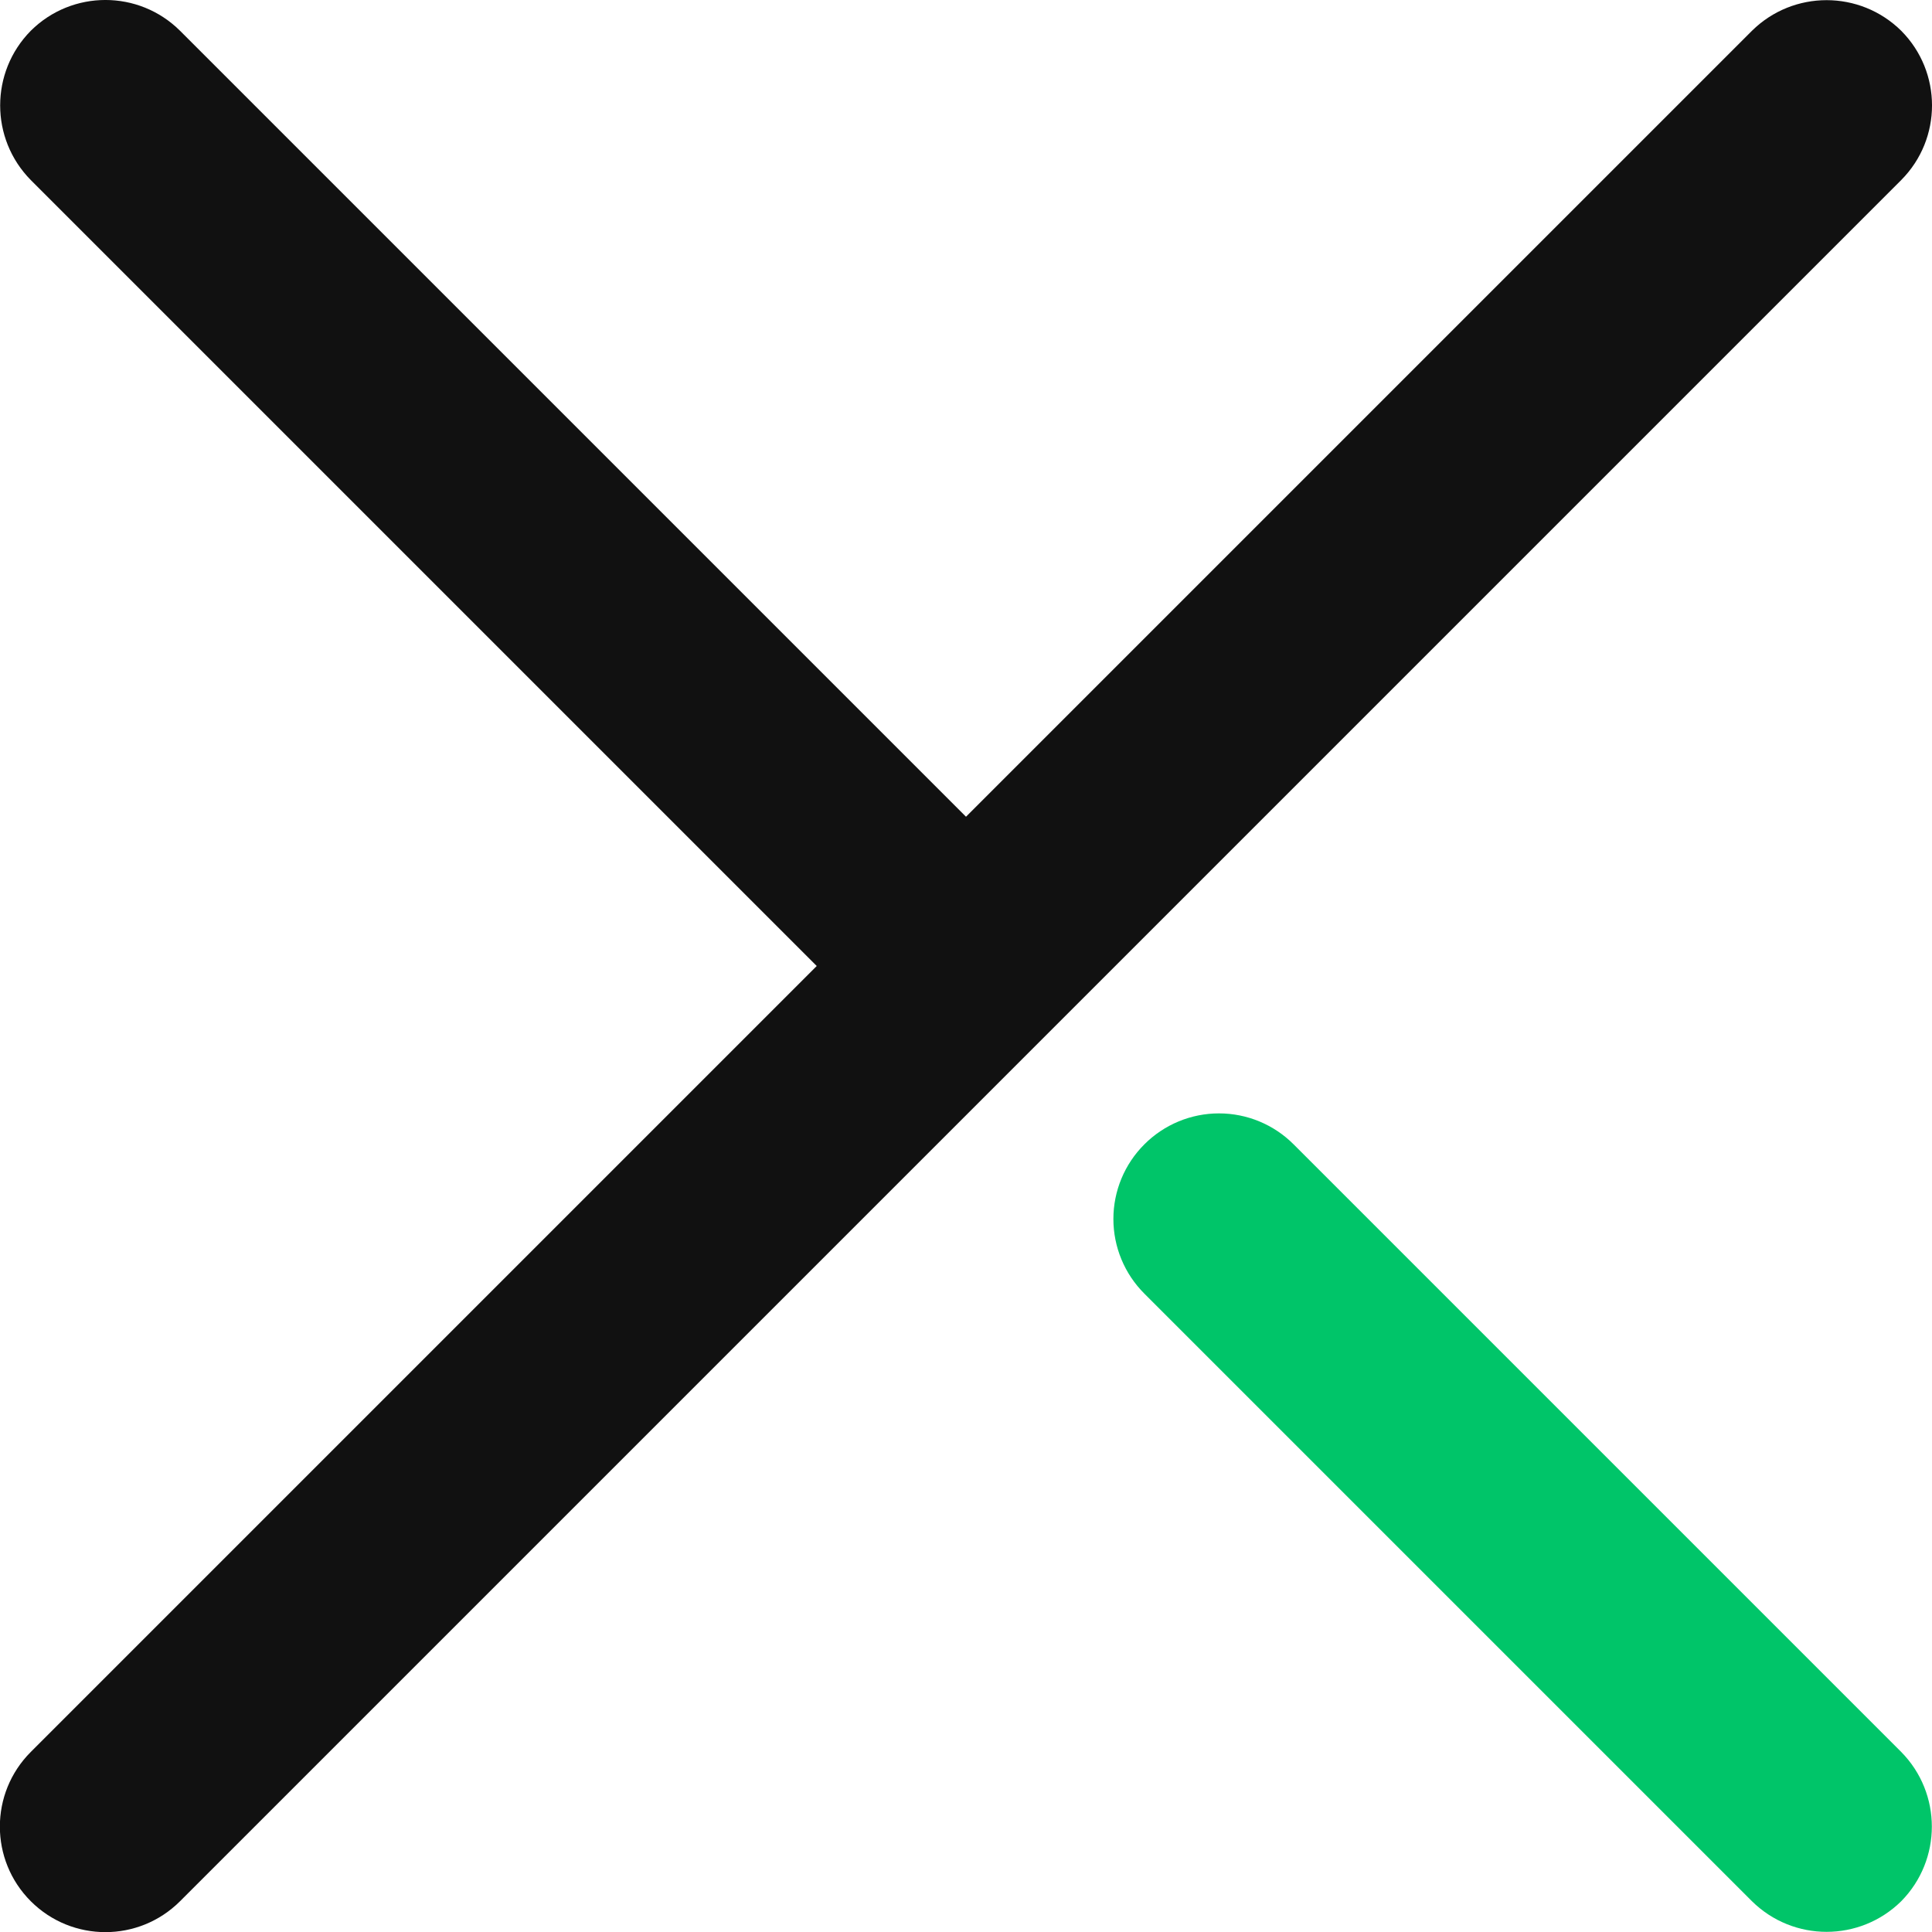
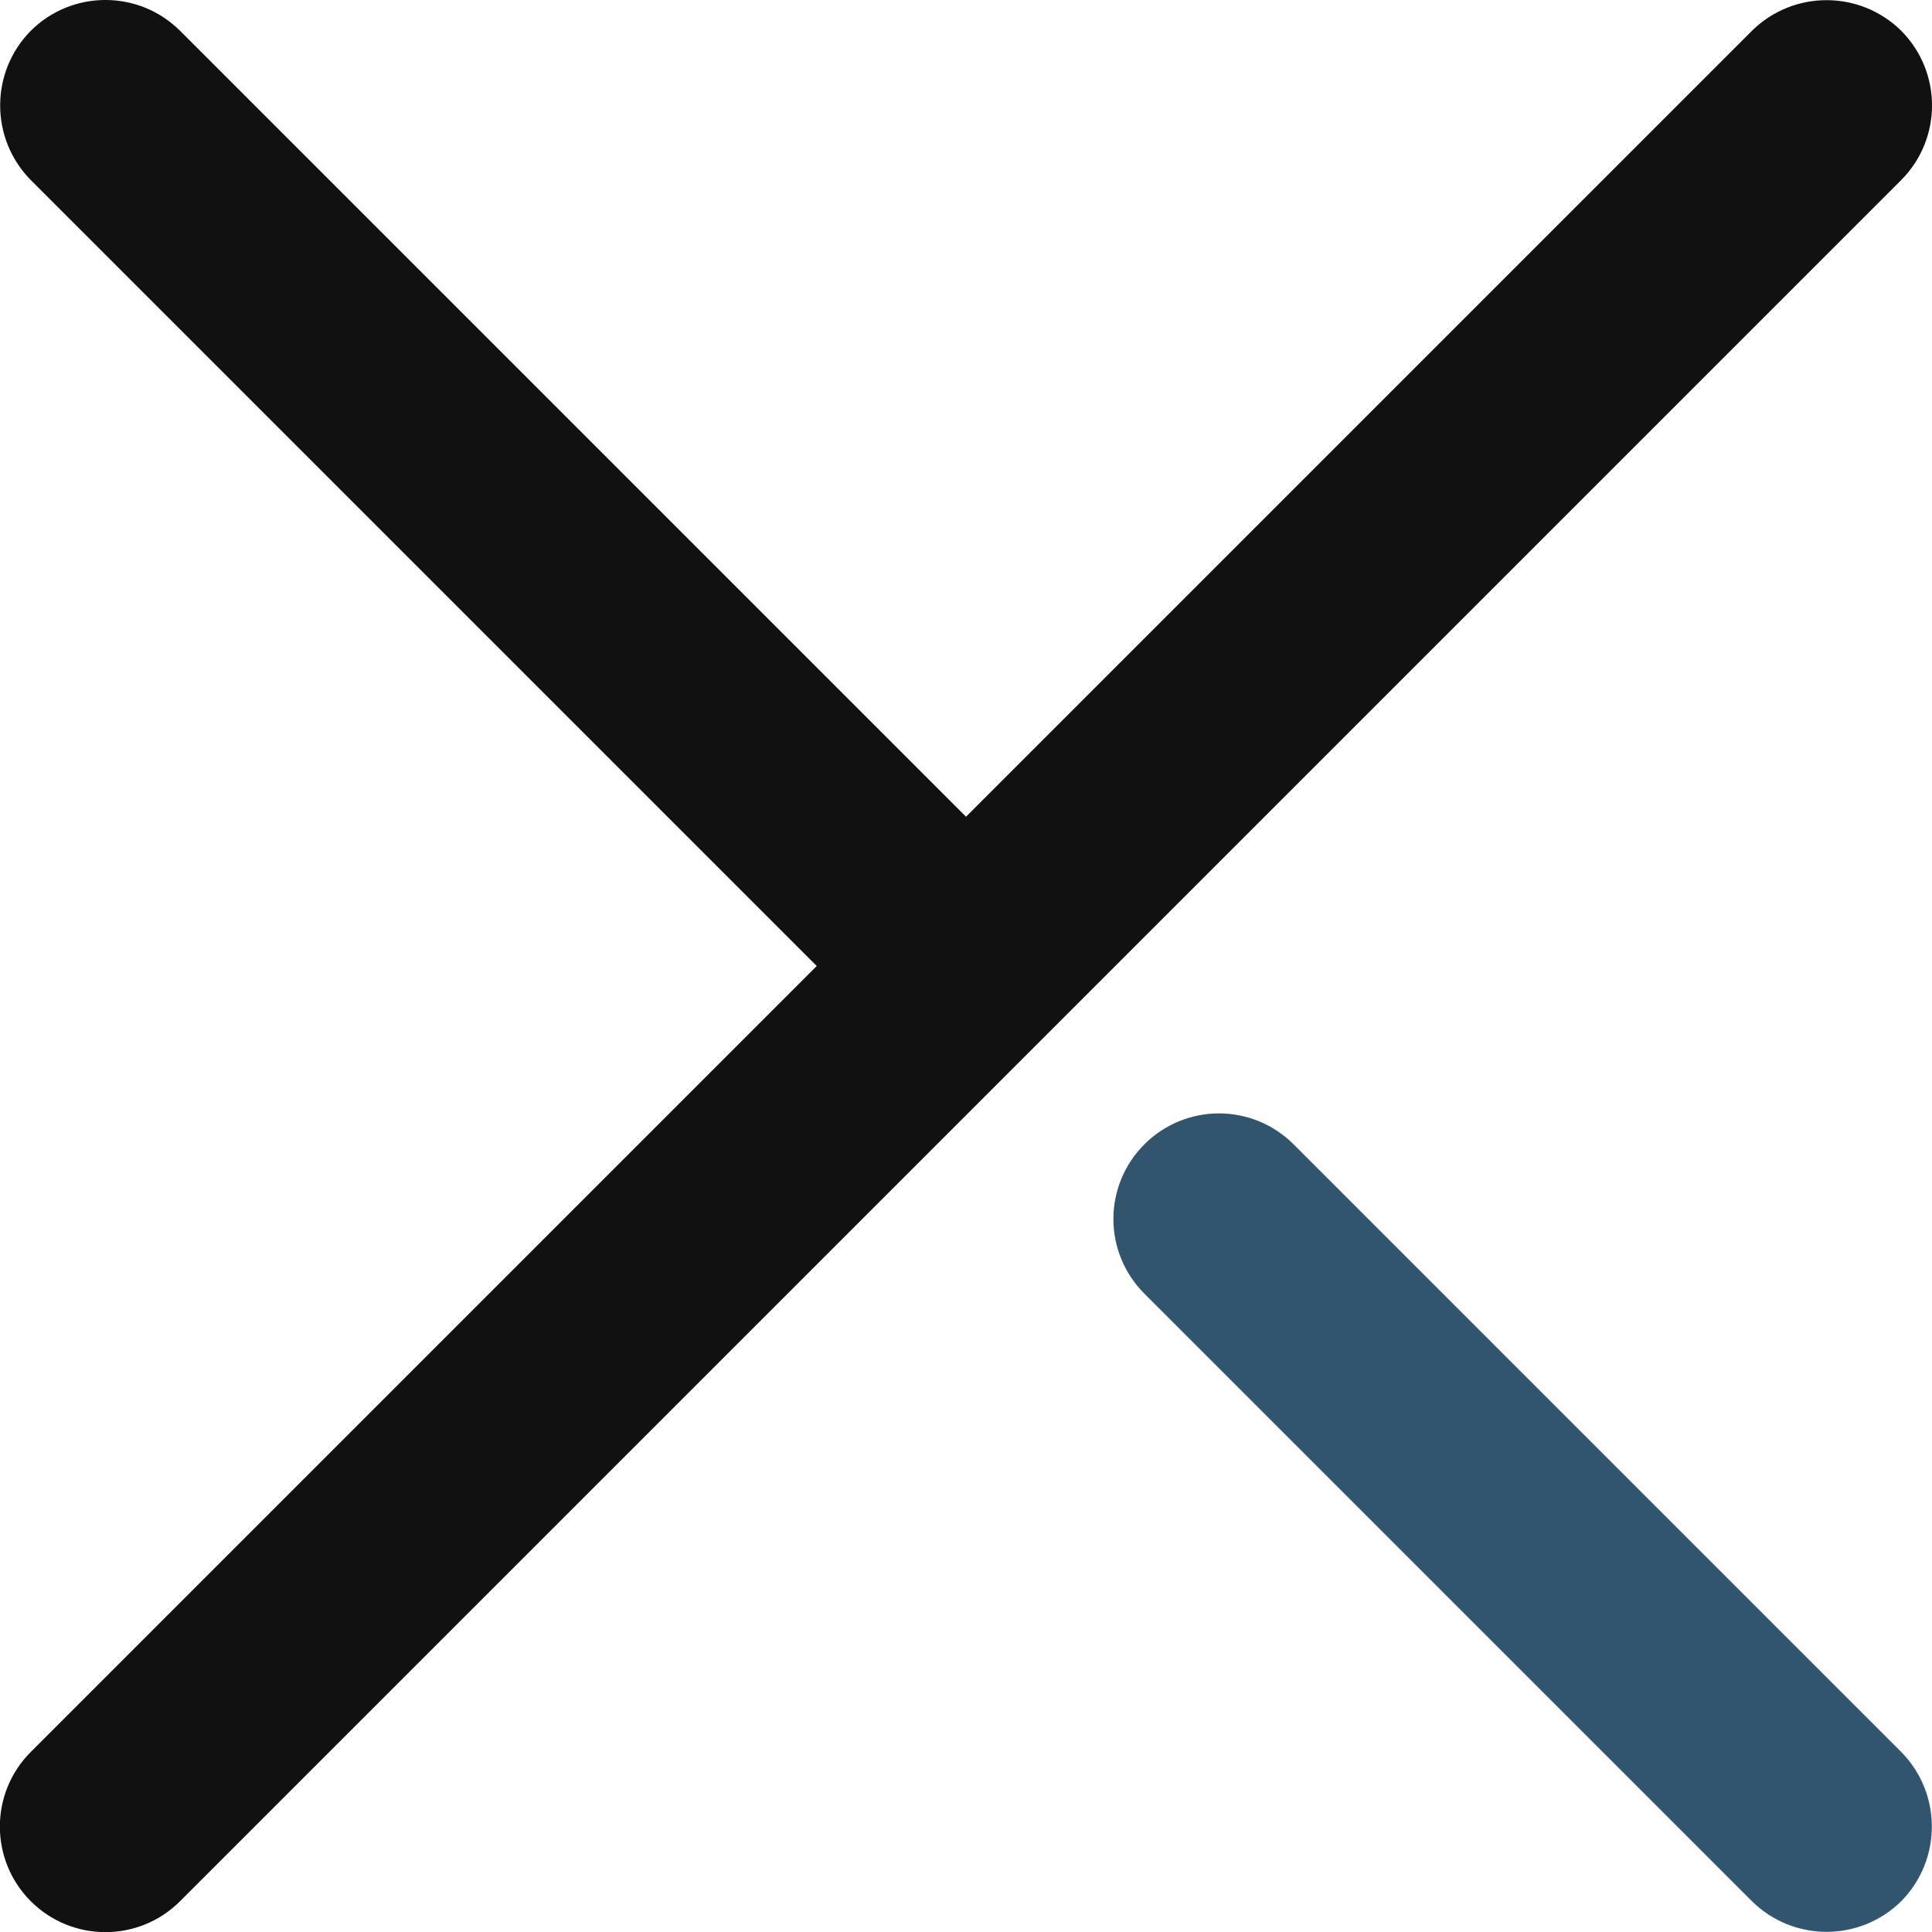
<svg xmlns="http://www.w3.org/2000/svg" width="20.82" height="20.82" viewBox="0 0 45.82 45.82">
  <defs>
-     <style>.cls-1{fill:#00c569}.cls-2{fill:#111}</style>
+     <style>.cls-1{fill:#31556f}.cls-2{fill:#111}</style>
  </defs>
  <g id="Layer_2" data-name="Layer 2">
    <g id="Close">
      <path class="cls-1" d="M45.09 45.09a2.52 2.52 0 0 1-3.54 0L28.91 32.45l-1.77-1.77a2.5 2.5 0 0 1 0-3.54 2.5 2.5 0 0 1 3.54 0l1.77 1.77 12.64 12.64a2.52 2.52 0 0 1 0 3.54z" />
      <path class="cls-2" d="M45.09.73a2.52 2.52 0 0 0-3.54 0L22.91 19.37 4.27.73a2.51 2.51 0 0 0-3.54 0 2.52 2.52 0 0 0 0 3.54l18.64 18.64L.73 41.55a2.5 2.5 0 0 0 3.54 3.54L45.09 4.27a2.51 2.51 0 0 0 0-3.54z" />
    </g>
  </g>
</svg>
